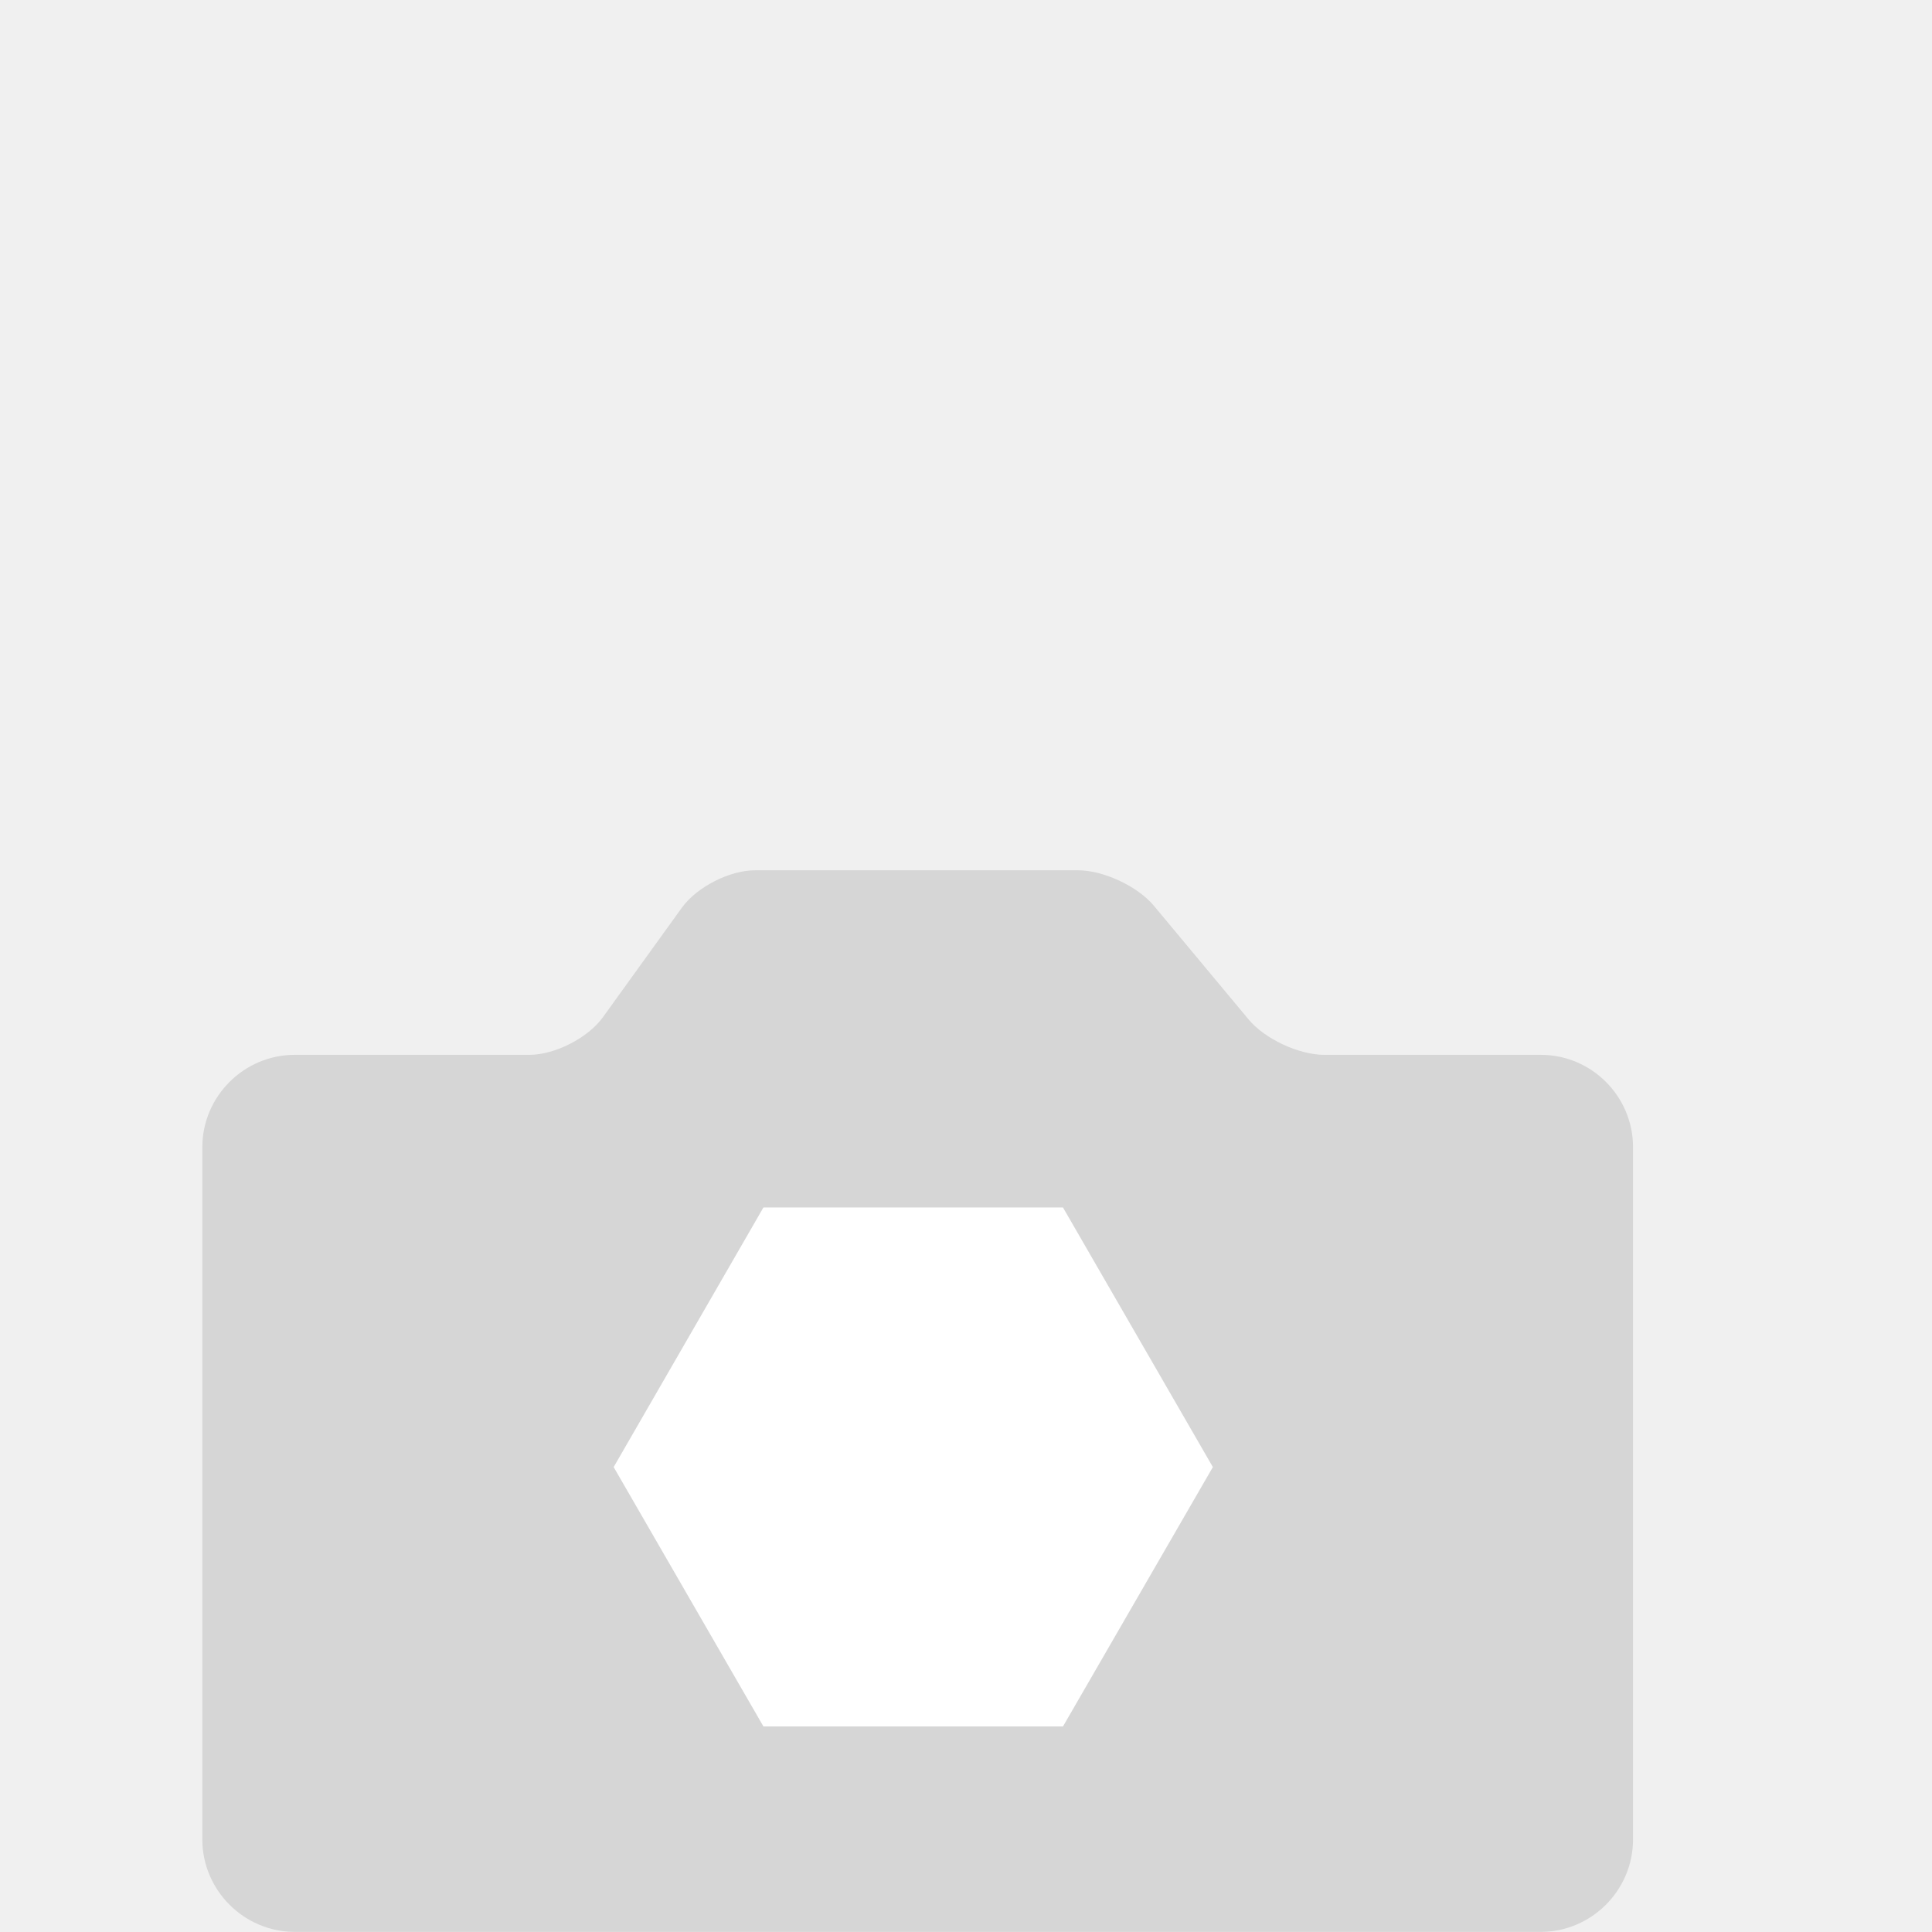
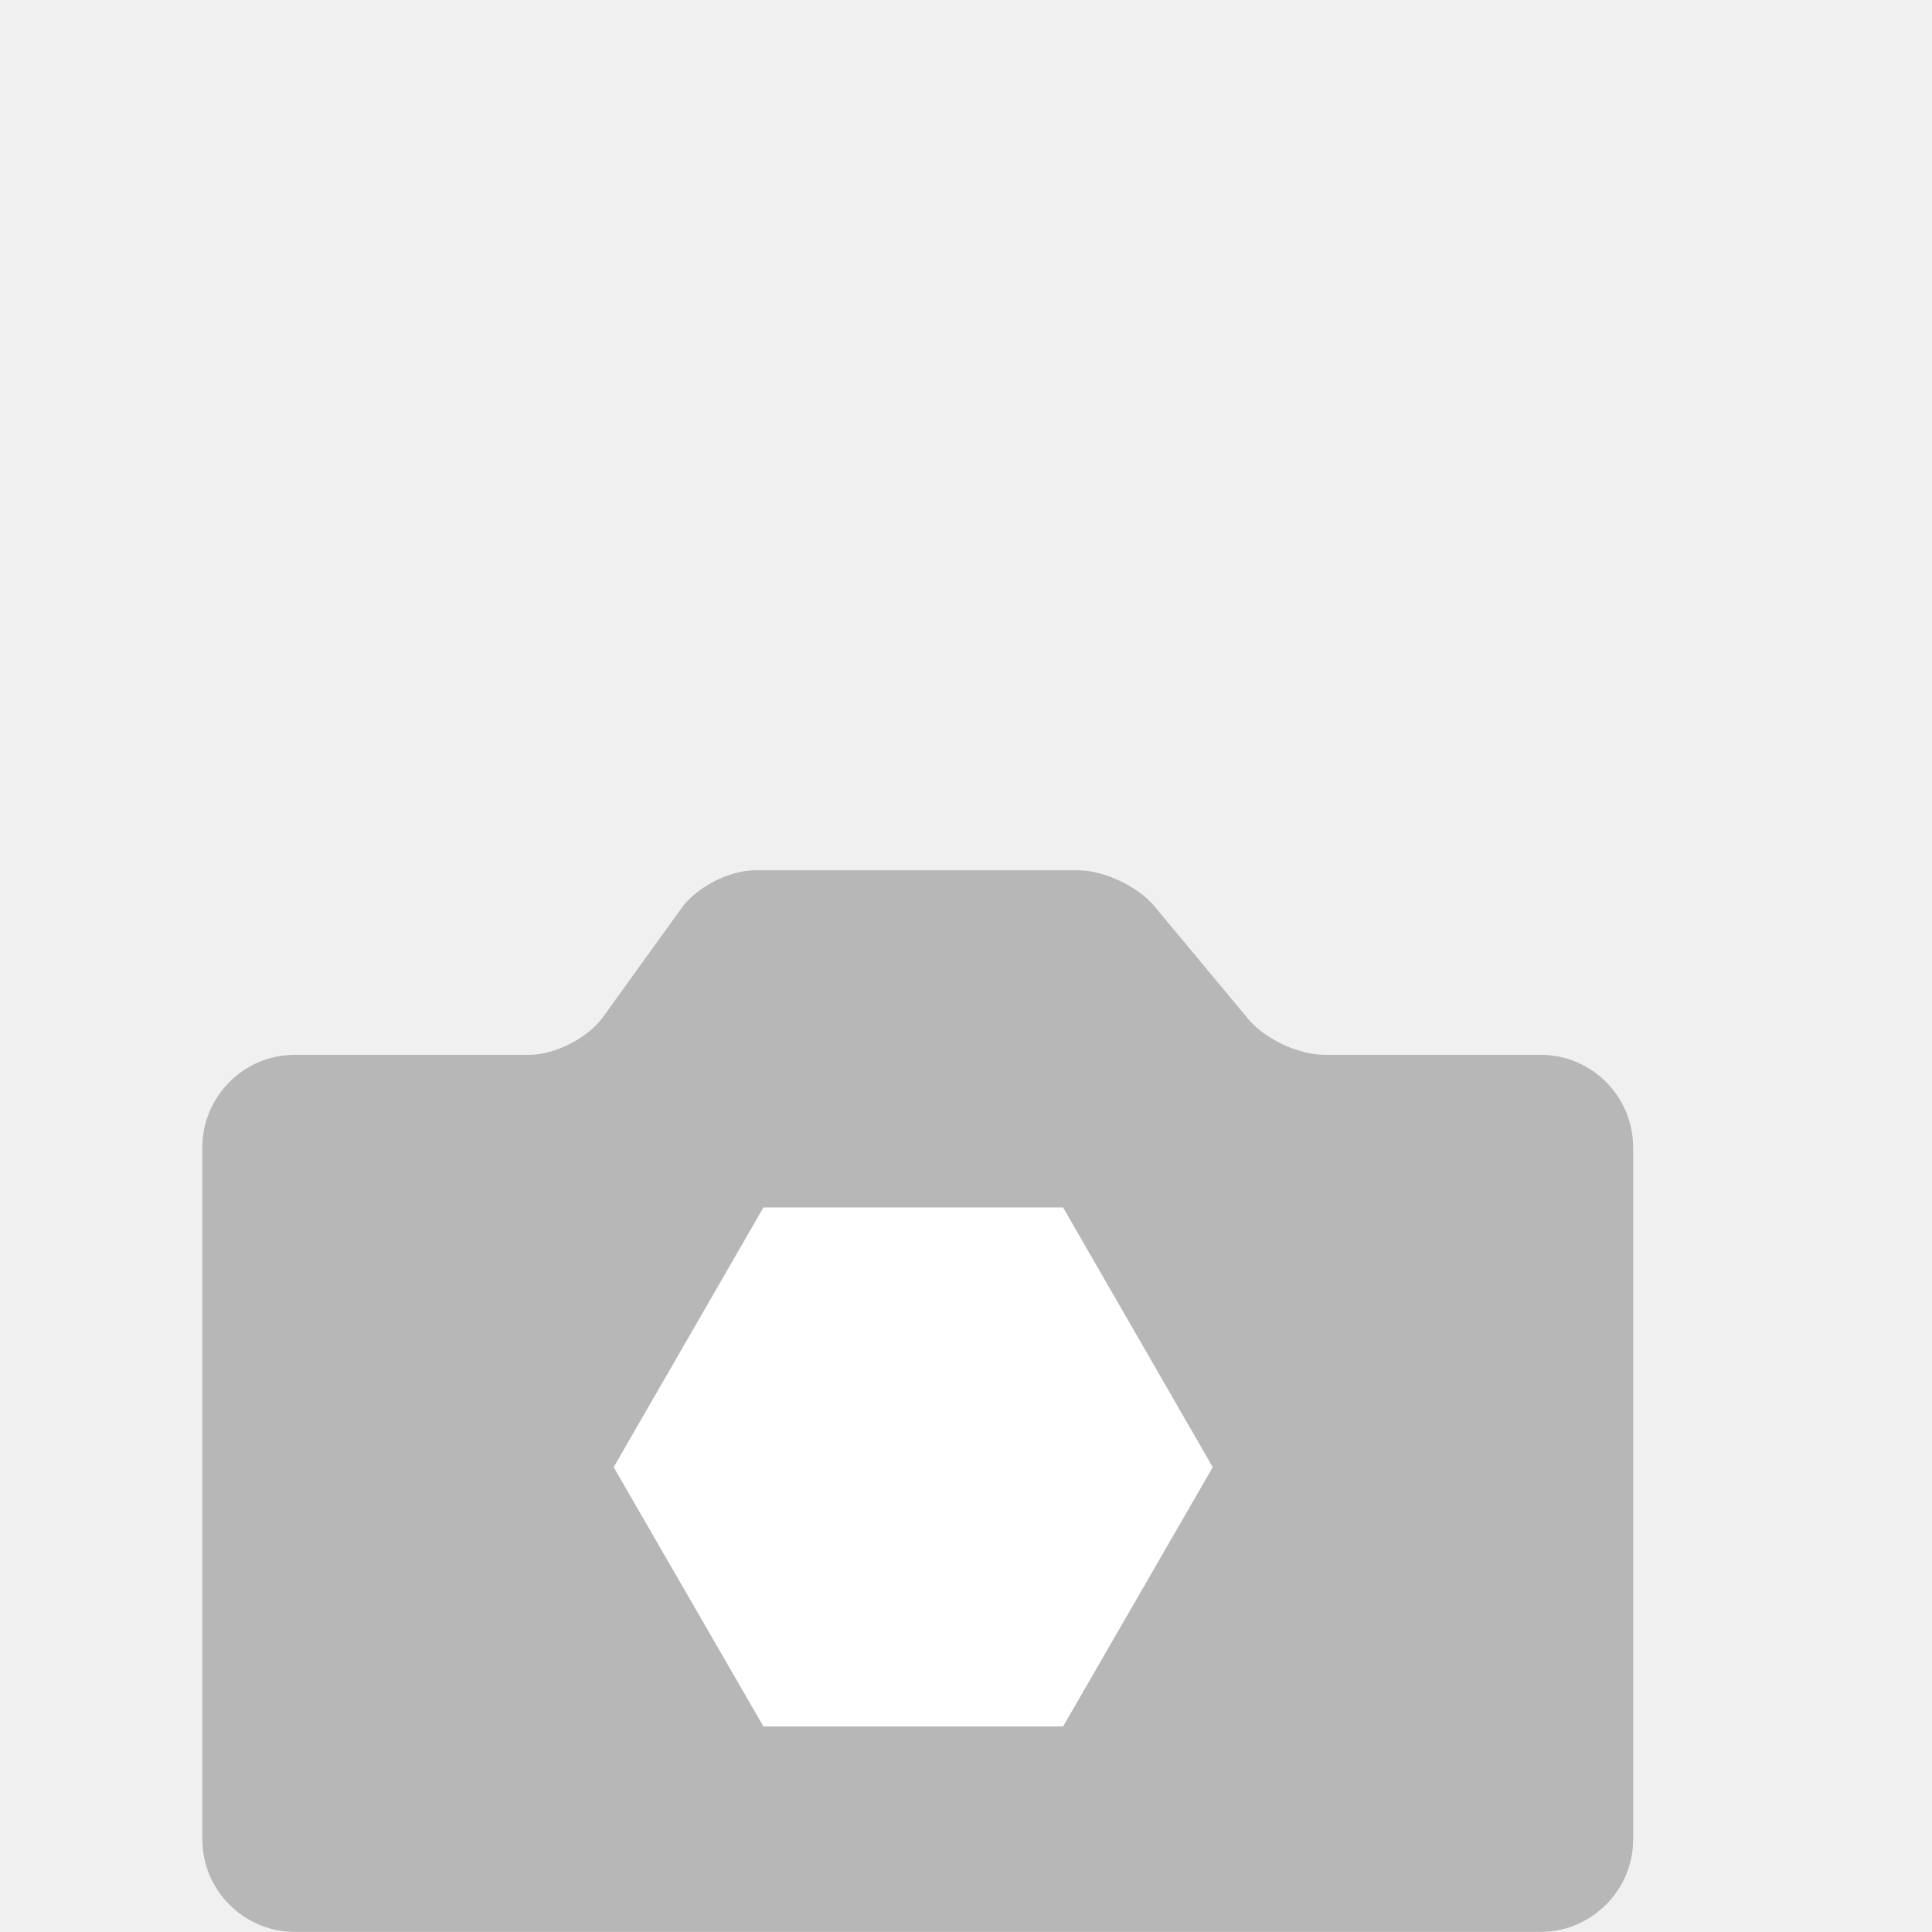
- <svg xmlns="http://www.w3.org/2000/svg" version="1.1" x="0px" y="0px" width="16.834px" height="16.833px" viewBox="0 0 16.834 16.833" enable-background="new 0 0 16.834 16.833" xml:space="preserve">
-   <g id="Layer_1" display="none">
-     <g id="Layer_1_1_">
-       <g display="inline">
+ <svg xmlns="http://www.w3.org/2000/svg" version="1.1" id="Layer_1" x="0px" y="0px" width="16.834px" height="16.833px" viewBox="0 0 16.834 16.833" enable-background="new 0 0 16.834 16.833" xml:space="preserve">
+   <g id="Layer_1_2_" display="none">
+     <g id="Layer_1_1_" display="inline">
+       <g>
        <g>
-           <path id="svgCog" fill="none" stroke="#9E9E9E" stroke-width="0.25" stroke-miterlimit="10" d="M12.612,9.875l-0.684-0.111      C11.84,9.75,11.763,9.73,11.758,9.719c-0.005-0.01-0.028-0.11-0.028-0.141c0-0.031,0.065-0.096,0.146-0.141l0.604-0.346      c0.078-0.045,0.119-0.15,0.086-0.238l-0.105-0.3c-0.029-0.088-0.128-0.145-0.217-0.127l-0.682,0.135      c-0.09,0.018-0.168,0.026-0.177,0.02c-0.008-0.008-0.063-0.095-0.073-0.125c-0.011-0.027,0.03-0.107,0.09-0.178l0.455-0.535      c0.061-0.07,0.061-0.186,0.002-0.256l-0.203-0.246c-0.057-0.07-0.168-0.09-0.244-0.042l-0.596,0.364      c-0.078,0.047-0.147,0.084-0.157,0.08c-0.011-0.005-0.095-0.067-0.111-0.09c-0.021-0.021-0.009-0.113,0.022-0.199l0.248-0.662      c0.031-0.086-0.006-0.195-0.084-0.242l-0.271-0.16c-0.077-0.046-0.188-0.024-0.245,0.047l-0.438,0.55      c-0.059,0.073-0.111,0.13-0.123,0.13c-0.01,0-0.106-0.03-0.135-0.045C9.495,6.958,9.478,6.871,9.478,6.777L9.489,6.07      c0.002-0.092-0.07-0.182-0.159-0.197l-0.31-0.056C8.931,5.8,8.834,5.859,8.805,5.947L8.579,6.615      c-0.03,0.088-0.062,0.162-0.073,0.166c-0.01,0.003-0.113,0.01-0.141,0.004C8.336,6.78,8.288,6.703,8.259,6.615L8.032,5.947      C8.003,5.859,7.905,5.8,7.815,5.817L7.507,5.873C7.417,5.888,7.346,5.978,7.348,6.07l0.011,0.709      c0.001,0.092-0.004,0.172-0.013,0.18C7.338,6.964,7.245,7.005,7.215,7.011c-0.029,0.004-0.1-0.05-0.157-0.121L6.621,6.341      C6.564,6.269,6.454,6.25,6.375,6.295l-0.271,0.16C6.026,6.502,5.988,6.61,6.02,6.697l0.249,0.662      c0.032,0.086,0.053,0.164,0.048,0.174c-0.006,0.008-0.08,0.08-0.106,0.096C6.186,7.642,6.1,7.616,6.023,7.568L5.427,7.205      C5.35,7.157,5.238,7.175,5.181,7.246L4.978,7.493c-0.057,0.07-0.056,0.186,0.003,0.255l0.454,0.535      c0.059,0.07,0.106,0.136,0.104,0.146C5.537,8.44,5.492,8.533,5.473,8.556c-0.02,0.023-0.107,0.027-0.197,0.01L4.594,8.432      C4.505,8.415,4.408,8.47,4.377,8.558L4.27,8.861C4.238,8.948,4.277,9.053,4.357,9.1l0.606,0.343      c0.079,0.046,0.145,0.093,0.146,0.101C5.11,9.558,5.099,9.659,5.088,9.69C5.078,9.715,4.997,9.75,4.907,9.765l-0.685,0.11      C4.133,9.89,4.061,9.978,4.061,10.073v0.318c0,0.094,0.073,0.18,0.161,0.195l0.686,0.107c0.089,0.018,0.166,0.035,0.171,0.047      c0.005,0.01,0.028,0.109,0.028,0.141s-0.065,0.094-0.145,0.138l-0.605,0.345c-0.08,0.045-0.119,0.151-0.088,0.239l0.107,0.302      c0.03,0.088,0.129,0.145,0.218,0.127l0.681-0.136c0.089-0.019,0.167-0.026,0.175-0.021C5.458,11.883,5.514,11.972,5.524,12      c0.01,0.025-0.03,0.106-0.09,0.178L4.98,12.713c-0.059,0.07-0.061,0.186-0.002,0.256l0.202,0.246      c0.058,0.07,0.168,0.09,0.247,0.041l0.594-0.363c0.078-0.049,0.149-0.083,0.159-0.079c0.009,0.004,0.092,0.065,0.111,0.091      c0.018,0.021,0.007,0.112-0.025,0.196l-0.248,0.661c-0.033,0.088,0.005,0.195,0.083,0.242l0.272,0.162      c0.079,0.045,0.19,0.021,0.247-0.047l0.437-0.552c0.057-0.071,0.112-0.131,0.123-0.131c0.011,0.001,0.108,0.03,0.135,0.046      c0.024,0.016,0.045,0.104,0.043,0.193l-0.012,0.711c-0.001,0.092,0.07,0.181,0.159,0.195l0.31,0.058      c0.089,0.019,0.187-0.042,0.216-0.134l0.226-0.668c0.029-0.088,0.062-0.16,0.072-0.164c0.01-0.004,0.113-0.012,0.142-0.006      c0.029,0.008,0.078,0.082,0.107,0.17l0.227,0.668c0.03,0.091,0.125,0.146,0.215,0.134l0.311-0.06      c0.089-0.017,0.16-0.104,0.159-0.195L9.478,13.68c-0.002-0.092,0.004-0.174,0.016-0.18c0.008-0.006,0.104-0.049,0.131-0.057      c0.027-0.004,0.102,0.053,0.154,0.121l0.438,0.553c0.06,0.069,0.168,0.092,0.246,0.047l0.271-0.16      c0.078-0.047,0.115-0.155,0.084-0.242l-0.248-0.661c-0.03-0.087-0.055-0.164-0.049-0.173c0.006-0.01,0.08-0.082,0.105-0.098      c0.025-0.017,0.109,0.012,0.189,0.061l0.594,0.363c0.078,0.049,0.189,0.029,0.246-0.041l0.201-0.246      c0.06-0.069,0.059-0.186,0-0.256l-0.457-0.533c-0.062-0.069-0.104-0.135-0.104-0.146c0.003-0.011,0.047-0.104,0.063-0.127      c0.021-0.023,0.108-0.027,0.199-0.01l0.68,0.135c0.091,0.016,0.188-0.039,0.219-0.127l0.105-0.301      c0.03-0.088-0.008-0.195-0.088-0.24l-0.604-0.345c-0.08-0.044-0.146-0.089-0.146-0.101c0-0.015,0.025-0.168,0.029-0.181      c0.005-0.01,0.083-0.026,0.171-0.044l0.685-0.109c0.092-0.017,0.164-0.104,0.164-0.193v-0.32      C12.774,9.976,12.702,9.889,12.612,9.875z" />
+           <path id="svgCog" fill="none" stroke="#9E9E9E" stroke-width="0.25" stroke-miterlimit="10" d="M12.612,9.875l-0.684-0.111      C11.84,9.75,11.763,9.73,11.758,9.719c-0.005-0.01-0.028-0.11-0.028-0.141c0-0.031,0.065-0.097,0.146-0.142l0.604-0.347      c0.078-0.045,0.119-0.149,0.086-0.237l-0.104-0.3c-0.028-0.088-0.128-0.145-0.217-0.127l-0.683,0.135      c-0.09,0.018-0.168,0.026-0.177,0.02c-0.008-0.008-0.063-0.095-0.073-0.125c-0.011-0.027,0.03-0.107,0.09-0.178l0.455-0.535      c0.062-0.07,0.062-0.186,0.002-0.256l-0.203-0.246c-0.057-0.07-0.168-0.09-0.243-0.042l-0.597,0.364      c-0.078,0.047-0.146,0.084-0.156,0.08c-0.012-0.005-0.096-0.067-0.111-0.09c-0.021-0.021-0.009-0.113,0.021-0.199l0.248-0.662      c0.031-0.086-0.006-0.195-0.084-0.242l-0.271-0.16c-0.077-0.046-0.188-0.024-0.245,0.047L9.78,6.887      c-0.059,0.073-0.111,0.13-0.123,0.13c-0.01,0-0.106-0.03-0.135-0.045C9.495,6.958,9.478,6.871,9.478,6.777L9.489,6.07      c0.002-0.092-0.07-0.182-0.159-0.197l-0.31-0.056C8.931,5.8,8.834,5.859,8.805,5.947L8.579,6.615      c-0.03,0.088-0.062,0.162-0.073,0.166c-0.01,0.003-0.113,0.01-0.141,0.004C8.336,6.78,8.288,6.703,8.259,6.615L8.032,5.947      C8.003,5.859,7.905,5.8,7.815,5.817L7.507,5.873C7.417,5.888,7.346,5.978,7.348,6.07l0.011,0.709      c0.001,0.092-0.004,0.172-0.013,0.18C7.338,6.964,7.245,7.005,7.215,7.011c-0.029,0.004-0.1-0.05-0.157-0.121L6.621,6.341      C6.564,6.269,6.454,6.25,6.375,6.295l-0.271,0.16C6.026,6.502,5.988,6.61,6.02,6.697l0.249,0.662      c0.032,0.086,0.053,0.164,0.048,0.174c-0.006,0.008-0.08,0.08-0.106,0.096C6.186,7.642,6.1,7.616,6.023,7.568L5.427,7.205      C5.35,7.157,5.238,7.175,5.181,7.246L4.978,7.493c-0.057,0.07-0.056,0.186,0.003,0.255l0.454,0.535      c0.059,0.07,0.106,0.136,0.104,0.146C5.537,8.44,5.492,8.533,5.473,8.556c-0.02,0.023-0.107,0.027-0.197,0.01L4.594,8.432      C4.505,8.415,4.408,8.47,4.377,8.558L4.27,8.861C4.238,8.948,4.277,9.053,4.357,9.1l0.606,0.343      c0.079,0.046,0.145,0.093,0.146,0.101C5.11,9.558,5.099,9.659,5.088,9.69C5.078,9.715,4.997,9.75,4.907,9.765l-0.685,0.11      C4.133,9.89,4.061,9.978,4.061,10.073v0.318c0,0.094,0.073,0.18,0.161,0.195l0.686,0.106c0.089,0.019,0.166,0.035,0.171,0.048      c0.005,0.01,0.028,0.108,0.028,0.141c0,0.031-0.065,0.094-0.145,0.138l-0.605,0.345c-0.08,0.045-0.119,0.151-0.088,0.239      l0.107,0.302c0.03,0.088,0.129,0.145,0.218,0.127l0.681-0.136c0.089-0.019,0.167-0.026,0.175-0.021      C5.458,11.883,5.514,11.972,5.524,12c0.01,0.024-0.03,0.105-0.09,0.178L4.98,12.713c-0.059,0.07-0.061,0.186-0.002,0.256      l0.202,0.246c0.058,0.07,0.168,0.09,0.247,0.041l0.594-0.363c0.078-0.049,0.149-0.083,0.159-0.079      c0.009,0.004,0.092,0.065,0.111,0.091c0.018,0.021,0.007,0.112-0.025,0.196l-0.248,0.661c-0.033,0.088,0.005,0.195,0.083,0.242      l0.272,0.162c0.079,0.045,0.19,0.021,0.247-0.047l0.437-0.553c0.057-0.07,0.112-0.131,0.123-0.131      c0.011,0.001,0.108,0.029,0.135,0.046c0.024,0.017,0.045,0.104,0.043,0.192l-0.012,0.711c-0.001,0.093,0.07,0.182,0.159,0.195      l0.31,0.059c0.089,0.02,0.187-0.042,0.216-0.135l0.226-0.668c0.029-0.088,0.062-0.16,0.072-0.164      c0.01-0.004,0.113-0.012,0.142-0.006c0.029,0.008,0.078,0.082,0.107,0.17l0.227,0.668c0.03,0.092,0.125,0.146,0.215,0.135      l0.311-0.061c0.089-0.017,0.16-0.104,0.159-0.195L9.478,13.68c-0.002-0.092,0.004-0.174,0.017-0.18      c0.008-0.006,0.104-0.049,0.131-0.058c0.026-0.004,0.103,0.054,0.153,0.121l0.438,0.554c0.06,0.068,0.168,0.092,0.246,0.047      l0.271-0.16c0.078-0.047,0.115-0.155,0.084-0.242l-0.248-0.661c-0.029-0.087-0.055-0.164-0.049-0.173      c0.006-0.01,0.08-0.082,0.105-0.098c0.025-0.018,0.109,0.012,0.189,0.061l0.594,0.363c0.078,0.049,0.189,0.029,0.246-0.041      l0.201-0.246c0.06-0.069,0.059-0.186,0-0.256l-0.457-0.533c-0.062-0.069-0.104-0.135-0.104-0.146      c0.003-0.011,0.047-0.104,0.063-0.127c0.021-0.023,0.107-0.027,0.199-0.01l0.68,0.135c0.091,0.016,0.188-0.039,0.219-0.127      l0.105-0.301c0.029-0.088-0.008-0.195-0.088-0.24l-0.604-0.345c-0.08-0.044-0.146-0.089-0.146-0.101      c0-0.016,0.024-0.168,0.028-0.182c0.005-0.01,0.083-0.025,0.171-0.044l0.686-0.108c0.092-0.018,0.164-0.104,0.164-0.193v-0.32      C12.774,9.976,12.702,9.889,12.612,9.875z" />
        </g>
        <g>
          <ellipse opacity="0.9" fill="none" stroke="#9E9E9E" stroke-width="0.25" stroke-miterlimit="10" enable-background="new    " cx="8.37" cy="10.254" rx="2.676" ry="2.731" />
        </g>
      </g>
-       <g id="Layer_2" display="inline">
-         <linearGradient id="SVGID_1_" gradientUnits="userSpaceOnUse" x1="-235.364" y1="-1420.034" x2="-198.968" y2="-1420.034" gradientTransform="matrix(1 0 0 -1 235.5 -1399.834)">
+       <g id="Layer_2">
+         <linearGradient id="SVGID_1_" gradientUnits="userSpaceOnUse" x1="-249.364" y1="2384.034" x2="-212.968" y2="2384.034" gradientTransform="matrix(1 0 0 1 249.5 -2363.834)">
          <stop offset="0" style="stop-color:#FFDD15" />
          <stop offset="0.147" style="stop-color:#F6921E" />
          <stop offset="0.311" style="stop-color:#EC1C24" />
          <stop offset="0.461" style="stop-color:#EC297B" />
          <stop offset="0.664" style="stop-color:#90278E" />
          <stop offset="0.692" style="stop-color:#8C2B91" />
          <stop offset="0.722" style="stop-color:#7E379A" />
          <stop offset="0.754" style="stop-color:#694CA8" />
          <stop offset="0.786" style="stop-color:#4A68BD" />
          <stop offset="0.819" style="stop-color:#238CD7" />
          <stop offset="0.844" style="stop-color:#00ADEE" />
          <stop offset="1" style="stop-color:#29B473" />
        </linearGradient>
        <polygon opacity="0.7" fill="none" stroke="url(#SVGID_1_)" stroke-miterlimit="10" enable-background="new    " points="     9.524,35.459 0.714,20.2 9.524,4.94 27.142,4.94 35.954,20.2 27.142,35.459    " />
        <path opacity="0.7" fill="#A9A8A8" enable-background="new    " d="M12.521,16.891l0.816-5.706h0.092l2.32,4.683l2.298-4.683     h0.091l0.819,5.706h-0.56l-0.562-4.081l-2.018,4.081h-0.146L13.63,12.78l-0.561,4.111H12.521z" />
-         <path opacity="0.7" fill="#A9A8A8" enable-background="new    " d="M19.864,12.67h0.574l1.449,3.25l1.404-3.25h0.578     l-2.521,5.765h-0.57l0.812-1.864L19.864,12.67z" />
+         <path opacity="0.7" fill="#A9A8A8" enable-background="new    " d="M19.864,12.67h0.574l1.449,3.25l1.403-3.25h0.578     l-2.521,5.765h-0.57l0.812-1.864L19.864,12.67z" />
        <path opacity="0.7" fill="#A9A8A8" enable-background="new    " d="M7.708,20.717h0.621l1.891,4.408l1.922-4.408h0.621     l-2.479,5.705H10.16L7.708,20.717z" />
-         <path opacity="0.7" fill="#A9A8A8" enable-background="new    " d="M13.856,20.465c0.125,0,0.229,0.043,0.314,0.133     c0.087,0.087,0.135,0.193,0.135,0.316c0,0.121-0.048,0.229-0.135,0.312c-0.088,0.088-0.189,0.131-0.314,0.131     c-0.121,0-0.228-0.043-0.312-0.131c-0.087-0.087-0.131-0.19-0.131-0.312c0-0.123,0.044-0.229,0.131-0.316     C13.633,20.51,13.735,20.465,13.856,20.465z M13.588,22.204h0.543v4.219h-0.543V22.204z" />
-         <path opacity="0.7" fill="#A9A8A8" enable-background="new    " d="M15.621,26.422v-5.848h0.543v2.354     c0.228-0.279,0.481-0.488,0.763-0.627c0.282-0.139,0.59-0.207,0.926-0.207c0.6,0,1.105,0.218,1.527,0.65     c0.424,0.434,0.635,0.959,0.635,1.572c0,0.607-0.215,1.135-0.639,1.562c-0.428,0.433-0.941,0.646-1.54,0.646     c-0.343,0-0.653-0.071-0.933-0.224c-0.279-0.145-0.526-0.367-0.74-0.661v0.774h-0.542V26.422z M17.793,26.008     c0.302,0,0.582-0.074,0.836-0.223c0.254-0.15,0.457-0.357,0.608-0.627c0.15-0.271,0.228-0.557,0.228-0.855     s-0.075-0.584-0.229-0.855c-0.148-0.271-0.354-0.482-0.609-0.634s-0.529-0.228-0.82-0.228c-0.298,0-0.578,0.074-0.848,0.228     c-0.27,0.151-0.475,0.354-0.615,0.61s-0.215,0.545-0.215,0.865c0,0.485,0.161,0.896,0.479,1.226     C16.929,25.844,17.324,26.008,17.793,26.008z" />
-         <path opacity="0.7" fill="#A9A8A8" enable-background="new    " d="M24.883,25.022l0.459,0.24     c-0.149,0.295-0.323,0.533-0.521,0.714c-0.195,0.183-0.416,0.317-0.664,0.413c-0.246,0.095-0.523,0.143-0.834,0.143     c-0.689,0-1.227-0.227-1.615-0.678c-0.389-0.449-0.582-0.961-0.582-1.529c0-0.535,0.166-1.013,0.492-1.432     c0.418-0.533,0.975-0.801,1.674-0.801c0.719,0,1.293,0.273,1.725,0.82c0.305,0.385,0.459,0.862,0.465,1.439h-3.797     c0.01,0.486,0.168,0.895,0.475,1.205c0.303,0.312,0.676,0.47,1.119,0.47c0.217,0,0.426-0.034,0.625-0.108     c0.203-0.074,0.381-0.174,0.521-0.297C24.565,25.497,24.717,25.299,24.883,25.022z M24.883,23.887     c-0.069-0.29-0.176-0.521-0.315-0.694c-0.139-0.174-0.317-0.312-0.549-0.419c-0.229-0.107-0.47-0.158-0.72-0.158     c-0.414,0-0.771,0.133-1.067,0.399c-0.217,0.192-0.381,0.483-0.489,0.872H24.883z" />
-         <path opacity="0.7" fill="#A9A8A8" enable-background="new    " d="M28.616,22.665l-0.35,0.359     c-0.291-0.279-0.574-0.422-0.854-0.422c-0.179,0-0.326,0.057-0.453,0.175c-0.125,0.115-0.188,0.253-0.188,0.406     c0,0.14,0.057,0.269,0.156,0.394c0.104,0.125,0.318,0.274,0.652,0.445c0.402,0.209,0.678,0.41,0.82,0.604     c0.145,0.197,0.217,0.418,0.217,0.664c0,0.346-0.123,0.644-0.365,0.879c-0.244,0.242-0.549,0.361-0.914,0.361     c-0.242,0-0.479-0.054-0.695-0.158c-0.223-0.104-0.406-0.252-0.553-0.438l0.344-0.389c0.275,0.312,0.57,0.47,0.885,0.47     c0.219,0,0.402-0.07,0.557-0.21c0.15-0.141,0.229-0.305,0.229-0.492c0-0.156-0.049-0.294-0.147-0.415     c-0.103-0.118-0.328-0.271-0.688-0.45c-0.379-0.195-0.64-0.39-0.772-0.582c-0.14-0.189-0.207-0.41-0.207-0.654     c0-0.317,0.108-0.588,0.33-0.799c0.217-0.211,0.491-0.315,0.825-0.315C27.829,22.094,28.222,22.286,28.616,22.665z" />
+         <path opacity="0.7" fill="#A9A8A8" enable-background="new    " d="M13.856,20.465c0.125,0,0.229,0.043,0.313,0.133     c0.087,0.087,0.136,0.193,0.136,0.316c0,0.121-0.049,0.229-0.136,0.312c-0.088,0.088-0.188,0.131-0.313,0.131     c-0.121,0-0.229-0.043-0.312-0.131c-0.087-0.087-0.131-0.19-0.131-0.312c0-0.123,0.044-0.229,0.131-0.316     C13.633,20.51,13.735,20.465,13.856,20.465z M13.588,22.204h0.543v4.219h-0.543V22.204z" />
+         <path opacity="0.7" fill="#A9A8A8" enable-background="new    " d="M15.621,26.422v-5.848h0.543v2.354     c0.228-0.279,0.481-0.488,0.763-0.627c0.282-0.139,0.59-0.207,0.926-0.207c0.601,0,1.105,0.218,1.527,0.65     c0.424,0.434,0.635,0.959,0.635,1.571c0,0.606-0.215,1.136-0.639,1.562c-0.428,0.434-0.941,0.646-1.54,0.646     c-0.343,0-0.653-0.07-0.933-0.225c-0.279-0.145-0.526-0.366-0.74-0.66v0.773h-0.542V26.422z M17.793,26.008     c0.302,0,0.582-0.074,0.836-0.223c0.254-0.15,0.457-0.357,0.608-0.627c0.15-0.271,0.228-0.558,0.228-0.855     c0-0.299-0.075-0.584-0.229-0.855c-0.147-0.271-0.354-0.482-0.608-0.634s-0.528-0.228-0.819-0.228     c-0.299,0-0.578,0.074-0.849,0.228c-0.271,0.151-0.476,0.354-0.614,0.61c-0.141,0.256-0.216,0.545-0.216,0.865     c0,0.484,0.161,0.896,0.479,1.226C16.929,25.844,17.324,26.008,17.793,26.008z" />
+         <path opacity="0.7" fill="#A9A8A8" enable-background="new    " d="M24.883,25.022l0.459,0.24     c-0.149,0.295-0.323,0.533-0.521,0.714c-0.195,0.183-0.416,0.317-0.664,0.413c-0.246,0.095-0.523,0.143-0.834,0.143     c-0.689,0-1.227-0.227-1.615-0.678c-0.389-0.449-0.582-0.961-0.582-1.529c0-0.535,0.166-1.013,0.492-1.432     c0.418-0.533,0.975-0.801,1.674-0.801c0.719,0,1.293,0.273,1.725,0.82c0.305,0.385,0.459,0.861,0.465,1.438h-3.797     c0.01,0.485,0.168,0.896,0.476,1.205c0.303,0.312,0.676,0.47,1.118,0.47c0.218,0,0.427-0.033,0.625-0.107     c0.203-0.074,0.382-0.174,0.521-0.297C24.565,25.497,24.717,25.299,24.883,25.022z M24.883,23.887     c-0.069-0.29-0.176-0.521-0.315-0.694c-0.139-0.174-0.316-0.312-0.549-0.419c-0.229-0.107-0.47-0.158-0.72-0.158     c-0.414,0-0.771,0.133-1.067,0.399c-0.217,0.192-0.381,0.483-0.488,0.872H24.883z" />
+         <path opacity="0.7" fill="#A9A8A8" enable-background="new    " d="M28.616,22.665l-0.35,0.359     c-0.291-0.279-0.574-0.422-0.854-0.422c-0.179,0-0.326,0.057-0.453,0.175c-0.125,0.115-0.188,0.253-0.188,0.406     c0,0.14,0.058,0.269,0.156,0.394c0.104,0.125,0.318,0.274,0.652,0.445c0.402,0.209,0.678,0.41,0.82,0.604     c0.145,0.197,0.217,0.418,0.217,0.664c0,0.346-0.123,0.645-0.365,0.879c-0.244,0.242-0.549,0.361-0.914,0.361     c-0.242,0-0.479-0.054-0.695-0.158c-0.223-0.104-0.406-0.252-0.553-0.438l0.344-0.389c0.275,0.312,0.57,0.47,0.885,0.47     c0.22,0,0.402-0.07,0.558-0.21c0.149-0.141,0.229-0.305,0.229-0.492c0-0.156-0.049-0.294-0.147-0.415     c-0.103-0.118-0.328-0.271-0.688-0.45c-0.379-0.195-0.64-0.39-0.771-0.582c-0.141-0.189-0.207-0.41-0.207-0.654     c0-0.316,0.107-0.588,0.33-0.799c0.217-0.211,0.49-0.314,0.824-0.314C27.829,22.094,28.222,22.286,28.616,22.665z" />
      </g>
    </g>
    <g id="Layer_3" display="inline">
      <polygon opacity="0.8" fill="none" stroke="#9E9E9E" stroke-width="0.75" stroke-miterlimit="10" enable-background="new    " points="    6.052,10.497 5.473,9.374 6.604,9.838 6.466,8.5 7.539,9.288 7.734,8.02 8.419,9.146 9.122,8.02 9.365,9.315 10.373,8.348     10.214,9.818 11.401,9.374 10.8,10.522 12.003,10.608 11.144,11.443 12.291,11.999 11.151,12.465 12.003,13.297 10.75,13.297     11.298,14.445 10.211,14.137 10.372,15.405 9.312,14.53 9.069,15.833 8.38,14.81 7.717,15.833 7.512,14.657 6.483,15.352     6.579,14.103 5.473,14.461 5.982,13.336 4.836,13.245 5.673,12.399 4.564,11.926 5.695,11.458 4.836,10.538   " />
      <circle fill="#FFFFFF" cx="8.406" cy="11.974" r="3.054" />
    </g>
-     <g id="Layer_2_1_">
-       <linearGradient id="SVGID_2_" gradientUnits="userSpaceOnUse" x1="-0.688" y1="1323.838" x2="8.746" y2="1323.838" gradientTransform="matrix(1 0 0 1 4.5 -1313.585)">
+     <g id="Layer_2_1_" display="inline">
+       <linearGradient id="SVGID_2_" gradientUnits="userSpaceOnUse" x1="-14.688" y1="-1134.006" x2="-5.254" y2="-1134.006" gradientTransform="matrix(1 0 0 -1 18.5 -1123.752)">
        <stop offset="0" style="stop-color:#FFDD15" />
        <stop offset="0.147" style="stop-color:#F6921E" />
        <stop offset="0.311" style="stop-color:#EC1C24" />
        <stop offset="0.461" style="stop-color:#EC297B" />
        <stop offset="0.664" style="stop-color:#90278E" />
        <stop offset="0.692" style="stop-color:#8C2B91" />
        <stop offset="0.722" style="stop-color:#7E379A" />
        <stop offset="0.754" style="stop-color:#694CA8" />
        <stop offset="0.786" style="stop-color:#4A68BD" />
        <stop offset="0.819" style="stop-color:#238CD7" />
        <stop offset="0.844" style="stop-color:#00ADEE" />
        <stop offset="1" style="stop-color:#29B473" />
      </linearGradient>
-       <polygon display="inline" opacity="0.7" fill="none" stroke="url(#SVGID_2_)" stroke-width="0.5" stroke-miterlimit="10" enable-background="new    " points="    6.314,14.192 4.099,10.254 6.314,6.316 10.743,6.316 12.959,10.254 10.743,14.192   " />
-       <g display="inline">
+       <polygon opacity="0.7" fill="none" stroke="url(#SVGID_2_)" stroke-width="0.5" stroke-miterlimit="10" enable-background="new    " points="    6.314,14.192 4.099,10.254 6.314,6.316 10.743,6.316 12.959,10.254 10.743,14.192   " />
+       <g>
        <path fill="#A9A8A8" d="M6.659,9.333l0.265-1.896h0.03l0.752,1.558L8.45,7.436h0.029l0.267,1.896H8.563L8.381,7.976L7.727,9.333     H7.68L7.019,7.965L6.837,9.333H6.659z" />
        <path fill="#A9A8A8" d="M9.038,7.93h0.186l0.471,1.08l0.455-1.08h0.188L9.521,9.846H9.336l0.263-0.619L9.038,7.93z" />
        <path fill="#A9A8A8" d="M5.021,9.938h0.201l0.613,1.467l0.623-1.467h0.201l-0.804,1.898H5.813L5.021,9.938z" />
        <path fill="#A9A8A8" d="M7.013,9.854c0.04,0,0.074,0.016,0.103,0.045c0.029,0.029,0.043,0.064,0.043,0.105     s-0.015,0.074-0.043,0.104c-0.028,0.025-0.062,0.043-0.103,0.043c-0.039,0-0.073-0.018-0.101-0.043     c-0.028-0.029-0.043-0.062-0.043-0.104c0-0.043,0.015-0.076,0.043-0.105C6.94,9.87,6.974,9.854,7.013,9.854z M6.926,10.432h0.176     v1.404H6.926V10.432z" />
-         <path fill="#A9A8A8" d="M7.585,11.836V9.891h0.176v0.783c0.074-0.094,0.156-0.162,0.247-0.209     c0.091-0.045,0.191-0.068,0.301-0.068c0.192,0,0.358,0.072,0.495,0.215c0.136,0.145,0.205,0.318,0.205,0.525     c0,0.203-0.068,0.375-0.207,0.52c-0.139,0.143-0.305,0.215-0.499,0.215c-0.111,0-0.212-0.021-0.303-0.074     c-0.09-0.049-0.17-0.121-0.24-0.221v0.258H7.585V11.836z M8.288,11.698c0.099,0,0.188-0.023,0.271-0.074     c0.082-0.049,0.148-0.119,0.197-0.207c0.049-0.09,0.073-0.186,0.073-0.285c0-0.098-0.024-0.19-0.073-0.28     c-0.05-0.095-0.116-0.162-0.199-0.216c-0.083-0.049-0.172-0.071-0.267-0.071c-0.096,0-0.188,0.022-0.274,0.071     c-0.086,0.054-0.152,0.119-0.199,0.205c-0.046,0.084-0.07,0.183-0.07,0.287c0,0.162,0.052,0.299,0.156,0.408     C8.009,11.643,8.137,11.698,8.288,11.698z" />
-         <path fill="#A9A8A8" d="M10.586,11.37l0.147,0.08c-0.049,0.098-0.104,0.178-0.168,0.238c-0.064,0.061-0.135,0.105-0.215,0.137     c-0.08,0.032-0.17,0.047-0.271,0.047c-0.223,0-0.396-0.074-0.523-0.225c-0.125-0.148-0.188-0.32-0.188-0.508     c0-0.178,0.053-0.338,0.158-0.477c0.137-0.181,0.314-0.269,0.543-0.269c0.23,0,0.42,0.09,0.56,0.271     c0.099,0.129,0.147,0.289,0.149,0.479H9.549c0.005,0.162,0.056,0.297,0.152,0.399C9.8,11.647,9.921,11.7,10.065,11.7     c0.066,0,0.137-0.014,0.203-0.037c0.062-0.025,0.121-0.059,0.168-0.1C10.481,11.528,10.533,11.461,10.586,11.37z M10.586,10.993     c-0.022-0.096-0.058-0.174-0.103-0.229c-0.045-0.061-0.104-0.104-0.178-0.143c-0.074-0.035-0.152-0.054-0.232-0.054     c-0.135,0-0.25,0.046-0.348,0.134c-0.07,0.063-0.123,0.162-0.16,0.291H10.586L10.586,10.993z" />
-         <path fill="#A9A8A8" d="M11.795,10.586l-0.112,0.119c-0.095-0.097-0.187-0.144-0.273-0.144c-0.061,0-0.105,0.021-0.146,0.062     c-0.039,0.039-0.062,0.084-0.062,0.135c0,0.047,0.017,0.09,0.051,0.131c0.033,0.041,0.104,0.092,0.211,0.148     c0.132,0.067,0.224,0.137,0.271,0.198c0.045,0.062,0.065,0.142,0.065,0.224c0,0.115-0.039,0.213-0.116,0.293     c-0.078,0.08-0.179,0.119-0.298,0.119c-0.077,0-0.151-0.021-0.226-0.056c-0.072-0.032-0.133-0.084-0.182-0.146l0.111-0.131     c0.09,0.104,0.186,0.155,0.285,0.155c0.07,0,0.131-0.022,0.182-0.067c0.049-0.047,0.073-0.103,0.073-0.166     c0-0.051-0.017-0.096-0.049-0.137c-0.032-0.039-0.106-0.091-0.222-0.146c-0.123-0.066-0.209-0.133-0.252-0.195     c-0.045-0.062-0.066-0.135-0.066-0.217c0-0.105,0.035-0.195,0.105-0.268c0.068-0.068,0.16-0.104,0.27-0.104     C11.541,10.397,11.668,10.459,11.795,10.586z" />
+         <path fill="#A9A8A8" d="M7.585,11.836V9.891h0.176v0.783c0.074-0.094,0.156-0.162,0.247-0.209     c0.091-0.045,0.191-0.068,0.301-0.068c0.192,0,0.358,0.072,0.495,0.215c0.136,0.145,0.205,0.318,0.205,0.525     c0,0.203-0.068,0.375-0.207,0.52c-0.139,0.143-0.305,0.215-0.499,0.215c-0.111,0-0.212-0.021-0.303-0.074     c-0.09-0.049-0.17-0.121-0.24-0.221v0.258H7.585V11.836z M8.288,11.698c0.099,0,0.188-0.023,0.271-0.074     c0.082-0.049,0.148-0.119,0.197-0.207c0.049-0.09,0.073-0.186,0.073-0.285c0-0.098-0.024-0.189-0.073-0.279     c-0.05-0.096-0.116-0.162-0.199-0.217c-0.083-0.049-0.172-0.07-0.267-0.07c-0.096,0-0.188,0.021-0.274,0.07     C7.93,10.69,7.864,10.754,7.817,10.84c-0.046,0.084-0.07,0.184-0.07,0.287c0,0.162,0.052,0.299,0.156,0.408     C8.009,11.643,8.137,11.698,8.288,11.698z" />
+         <path fill="#A9A8A8" d="M10.586,11.37l0.147,0.08c-0.049,0.098-0.104,0.178-0.168,0.238c-0.064,0.061-0.135,0.105-0.215,0.137     c-0.08,0.032-0.17,0.047-0.271,0.047c-0.223,0-0.396-0.074-0.523-0.225c-0.125-0.148-0.188-0.32-0.188-0.508     c0-0.178,0.053-0.338,0.158-0.477c0.137-0.182,0.313-0.27,0.543-0.27s0.42,0.09,0.56,0.271c0.099,0.129,0.147,0.289,0.149,0.479     H9.549c0.005,0.162,0.056,0.297,0.152,0.398C9.8,11.647,9.921,11.7,10.065,11.7c0.065,0,0.137-0.014,0.203-0.037     c0.062-0.024,0.121-0.059,0.168-0.1C10.481,11.528,10.533,11.461,10.586,11.37z M10.586,10.993     c-0.022-0.096-0.058-0.174-0.103-0.229c-0.045-0.061-0.104-0.104-0.178-0.143c-0.074-0.035-0.152-0.055-0.232-0.055     c-0.135,0-0.25,0.046-0.348,0.135c-0.07,0.062-0.123,0.161-0.16,0.291H10.586L10.586,10.993z" />
+         <path fill="#A9A8A8" d="M11.795,10.586l-0.112,0.119c-0.095-0.098-0.187-0.145-0.272-0.145c-0.062,0-0.104,0.021-0.146,0.062     c-0.039,0.039-0.062,0.084-0.062,0.135c0,0.047,0.018,0.09,0.051,0.131s0.104,0.092,0.211,0.148     c0.133,0.066,0.225,0.137,0.271,0.197c0.045,0.062,0.064,0.143,0.064,0.225c0,0.115-0.039,0.213-0.115,0.293     c-0.078,0.08-0.18,0.119-0.299,0.119c-0.076,0-0.15-0.021-0.226-0.057c-0.072-0.031-0.134-0.084-0.183-0.146l0.111-0.131     c0.09,0.104,0.186,0.155,0.285,0.155c0.07,0,0.131-0.022,0.182-0.067c0.049-0.047,0.073-0.103,0.073-0.166     c0-0.051-0.017-0.096-0.049-0.137c-0.032-0.039-0.106-0.091-0.222-0.146c-0.123-0.065-0.209-0.133-0.252-0.194     c-0.045-0.062-0.066-0.135-0.066-0.217c0-0.104,0.035-0.195,0.105-0.269c0.067-0.067,0.16-0.104,0.27-0.104     C11.541,10.397,11.668,10.459,11.795,10.586z" />
      </g>
    </g>
  </g>
-   <g id="Layer_2_2_">
-     <g>
-       <path fill="#D6D6D6" enable-background="new    " d="M13.425,9.191h-1.887c-0.222,0-0.52-0.14-0.66-0.31l-0.825-0.99    C9.912,7.722,9.614,7.583,9.394,7.583H6.579c-0.222,0-0.508,0.146-0.637,0.325l-0.69,0.957C5.123,9.043,4.836,9.191,4.614,9.191    H2.568c-0.442,0-0.805,0.362-0.805,0.805v6.032c0,0.441,0.362,0.805,0.805,0.805h10.857c0.442,0,0.804-0.363,0.804-0.805V9.995    C14.229,9.553,13.868,9.191,13.425,9.191z" />
-       <polygon fill="#FFFFFF" points="6.652,15.043 5.347,12.783 6.652,10.521 9.262,10.521 10.568,12.783 9.262,15.043   " />
-     </g>
+   <g>
+     <path opacity="0.7" fill="#9E9E9E" d="M13.425,9.191h-1.887c-0.223,0-0.52-0.14-0.66-0.31l-0.824-0.99   c-0.142-0.169-0.439-0.308-0.66-0.308H6.579c-0.222,0-0.508,0.146-0.637,0.325l-0.69,0.957C5.123,9.043,4.836,9.191,4.614,9.191   H2.568c-0.442,0-0.805,0.362-0.805,0.806v6.031c0,0.441,0.362,0.805,0.805,0.805h10.857c0.442,0,0.805-0.363,0.805-0.805V9.995   C14.229,9.553,13.868,9.191,13.425,9.191z" />
+     <polygon fill="#FFFFFF" points="6.652,15.043 5.347,12.784 6.652,10.521 9.263,10.521 10.567,12.784 9.263,15.043  " />
  </g>
</svg>
